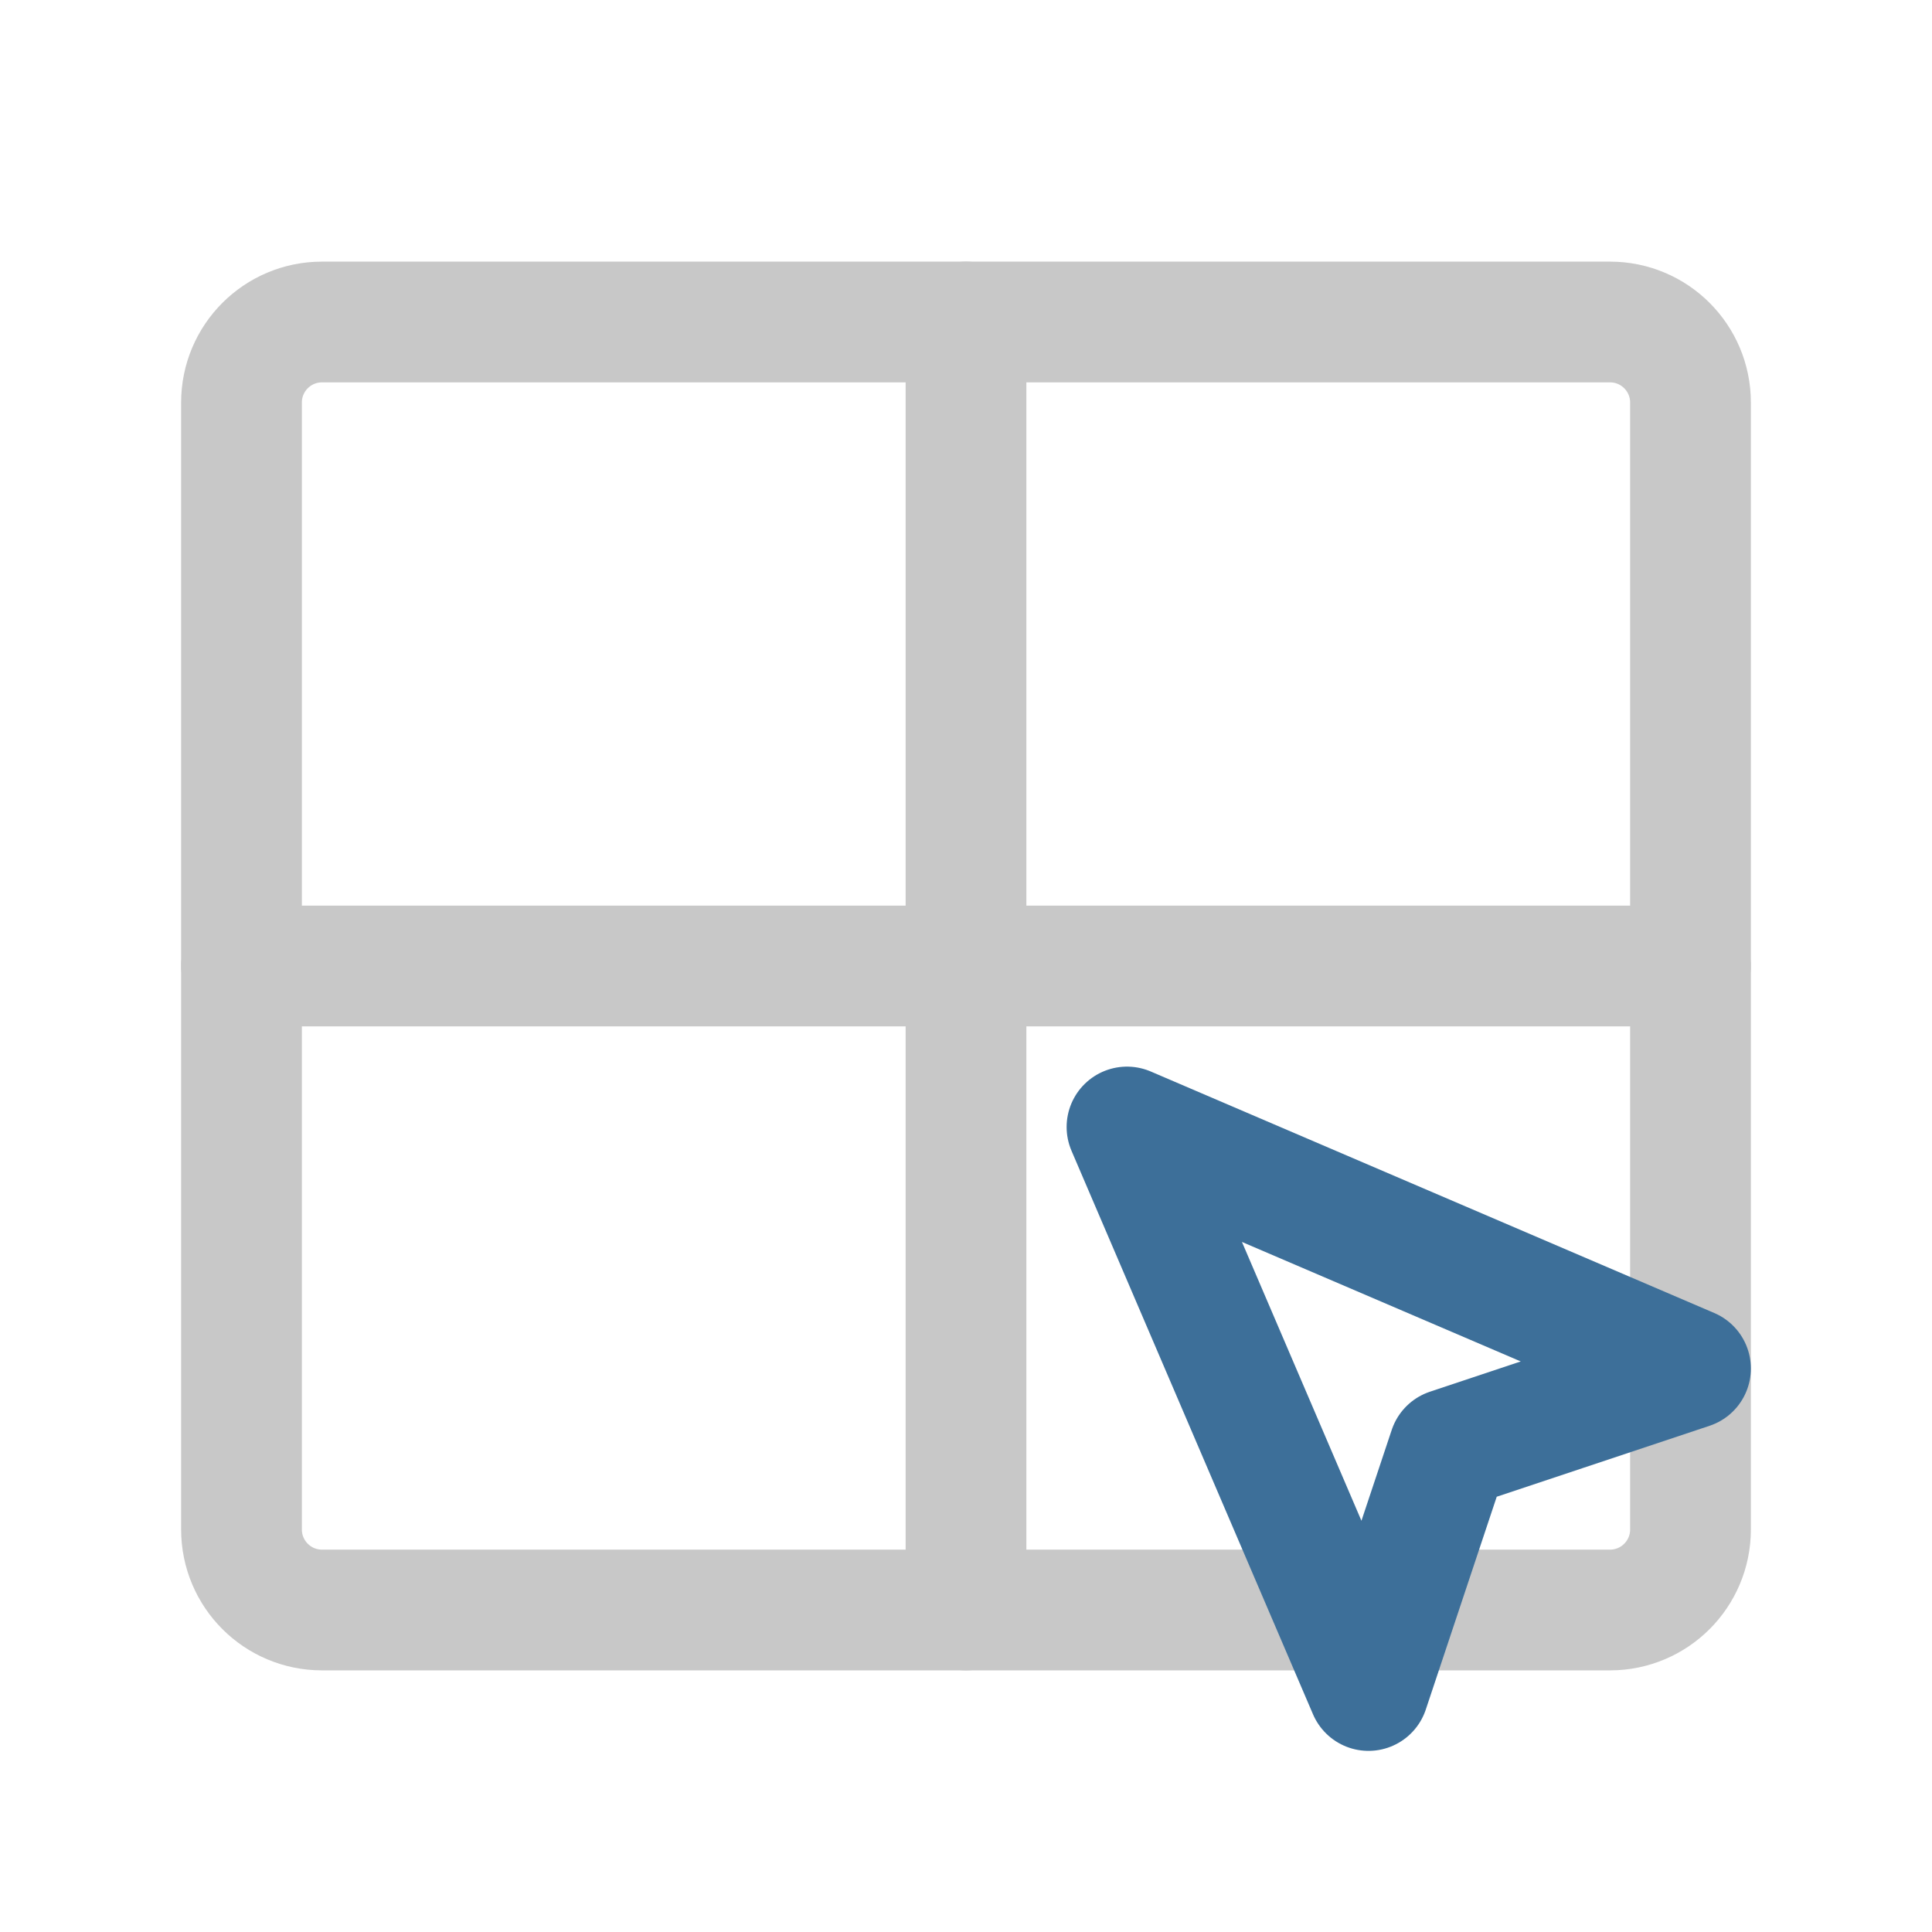
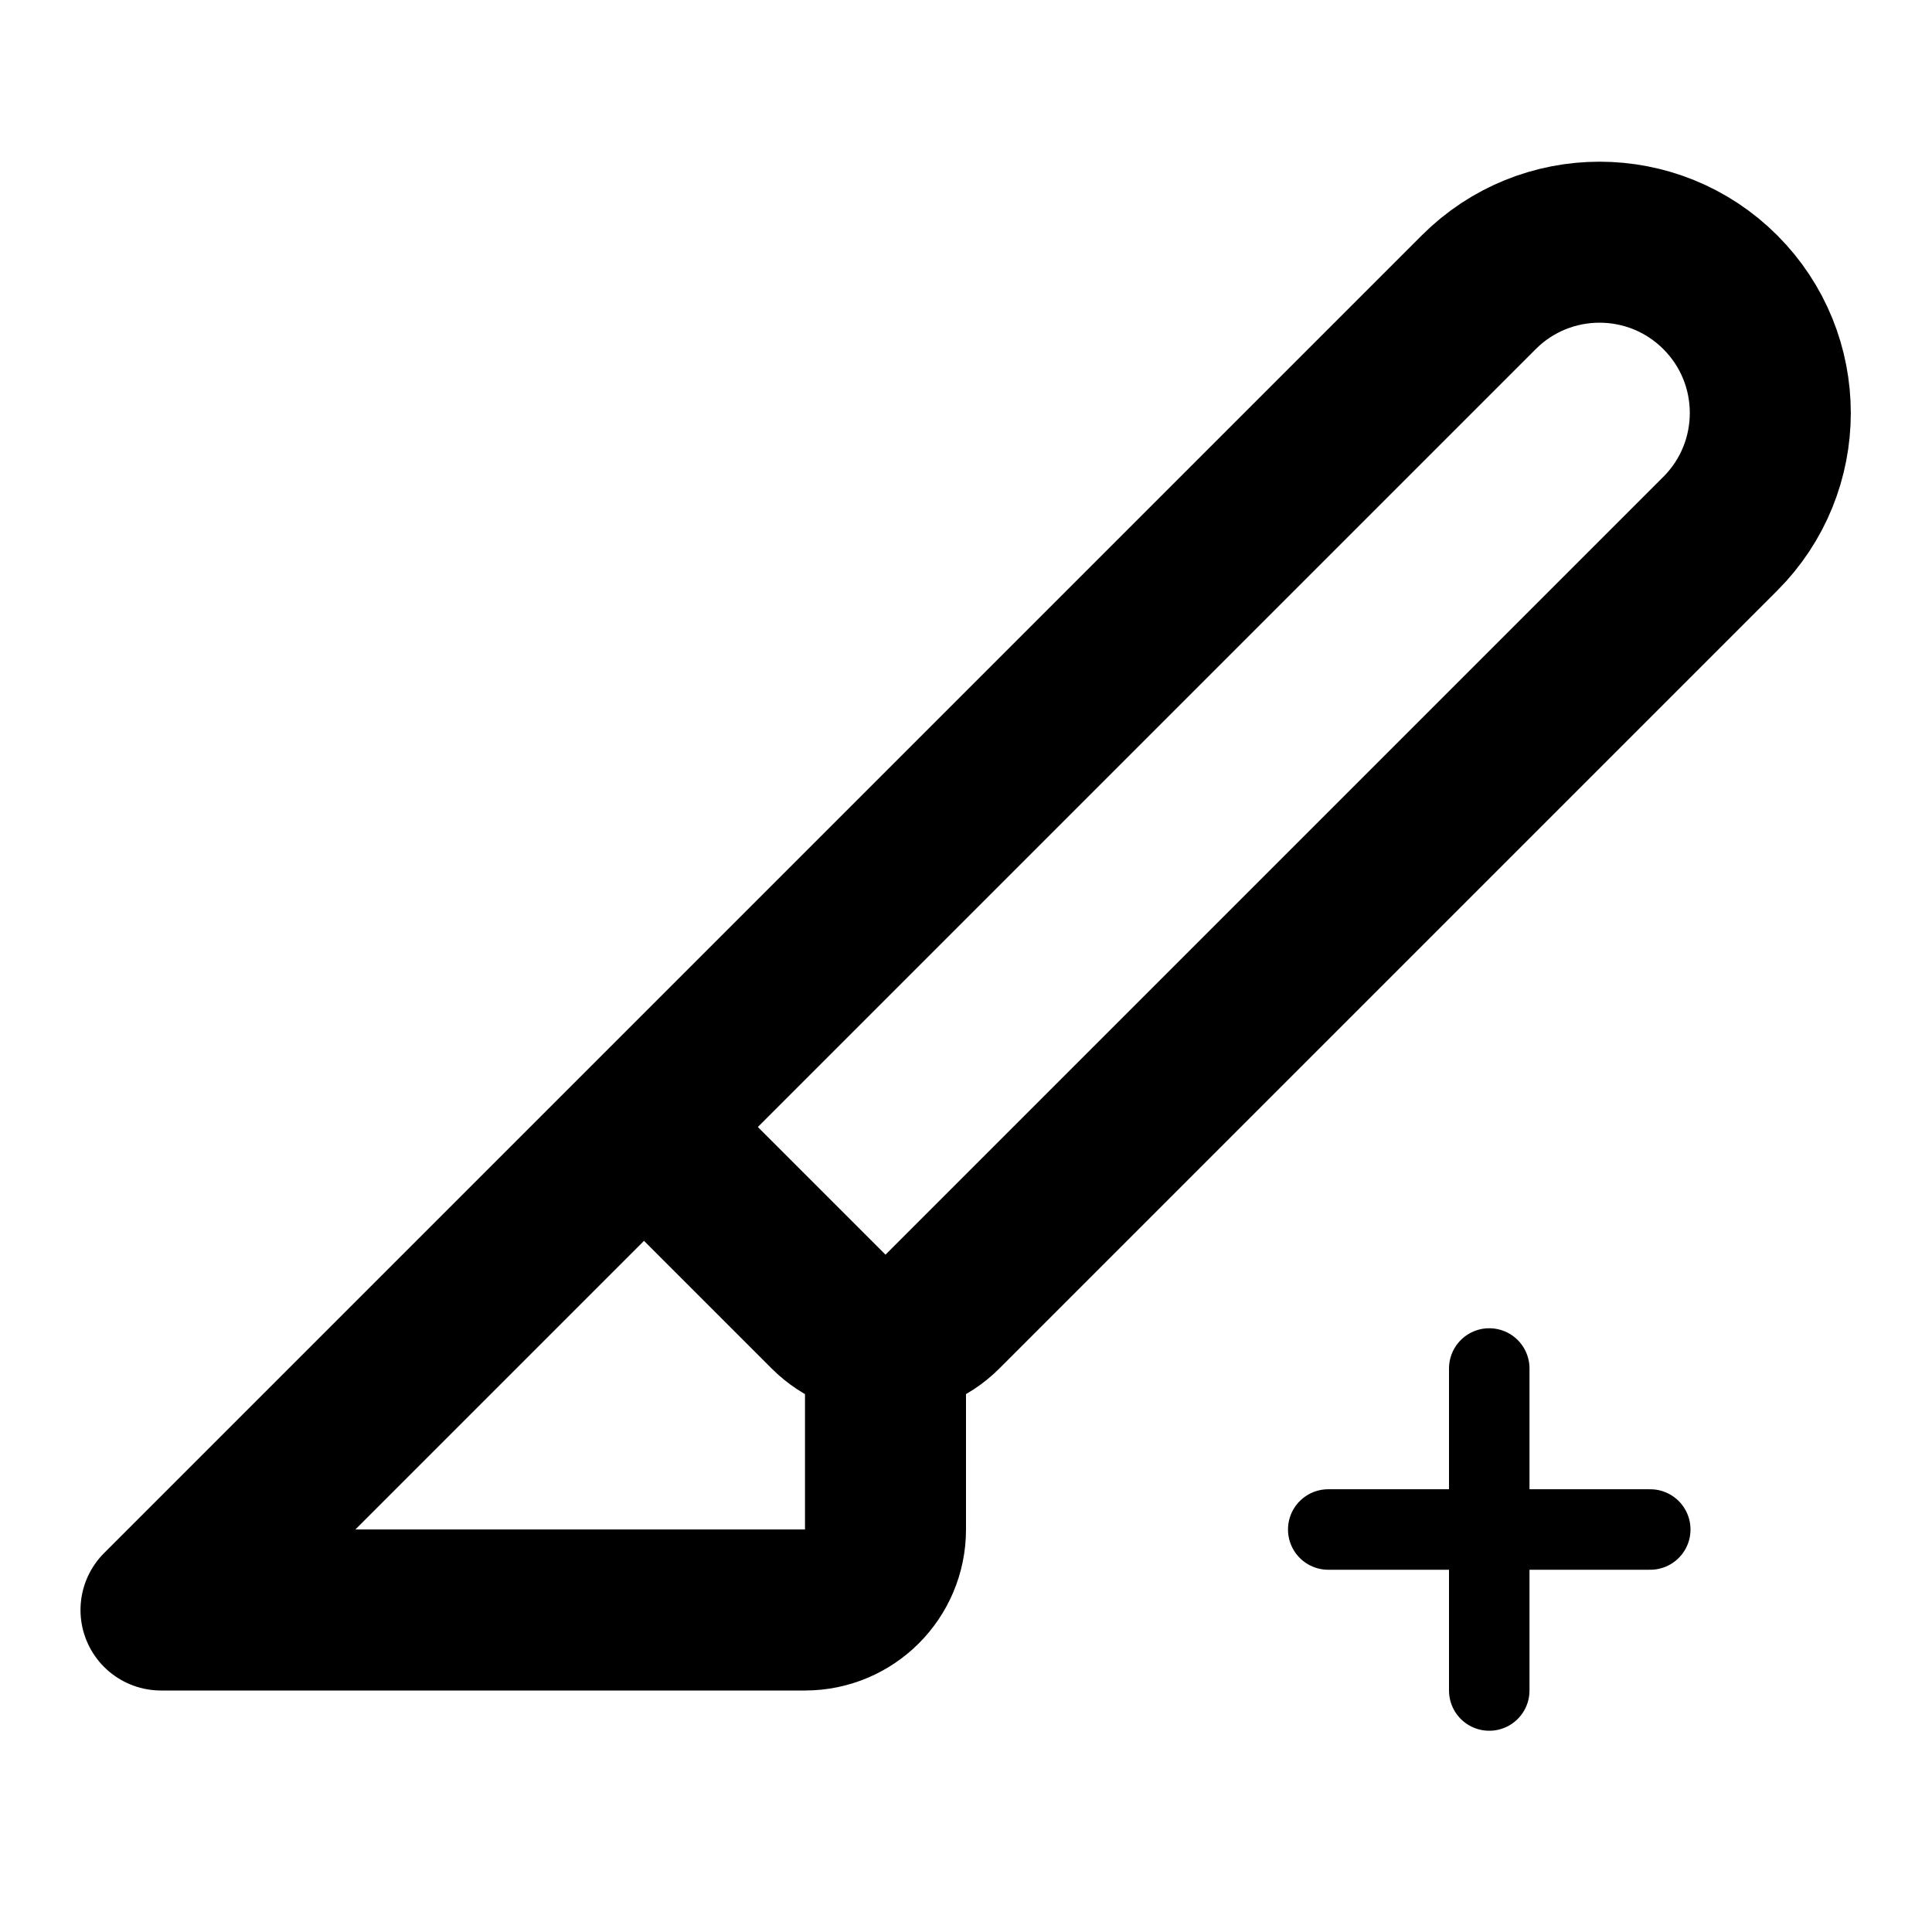
- <svg xmlns="http://www.w3.org/2000/svg" viewBox="0 0 24 24" fill="none" stroke="#c8c8c8" stroke-width="1.5" stroke-linecap="round" stroke-linejoin="round">
-   <rect x="3" y="4" width="18" height="16" rx="1" />
-   <path d="M12 4v16M3 12h18" />
-   <path d="M14 14 21 17 18 18 17 21Z" stroke="#3d6f99" />
+ <svg xmlns="http://www.w3.org/2000/svg" viewBox="0 0 24 24" fill="none" stroke="currentColor" stroke-width="2" stroke-linecap="round" stroke-linejoin="round">
+   <path d="M11 16.586V19a1 1 0 0 1-1 1H2L18.37 3.63a1 1 0 1 1 3 3l-9.663 9.663a1 1 0 0 1-1.414 0L8 14" />
+   <g stroke-width="1">
+     <path d="M18.5 17v4M16.5 19h4" />
+   </g>
</svg>
